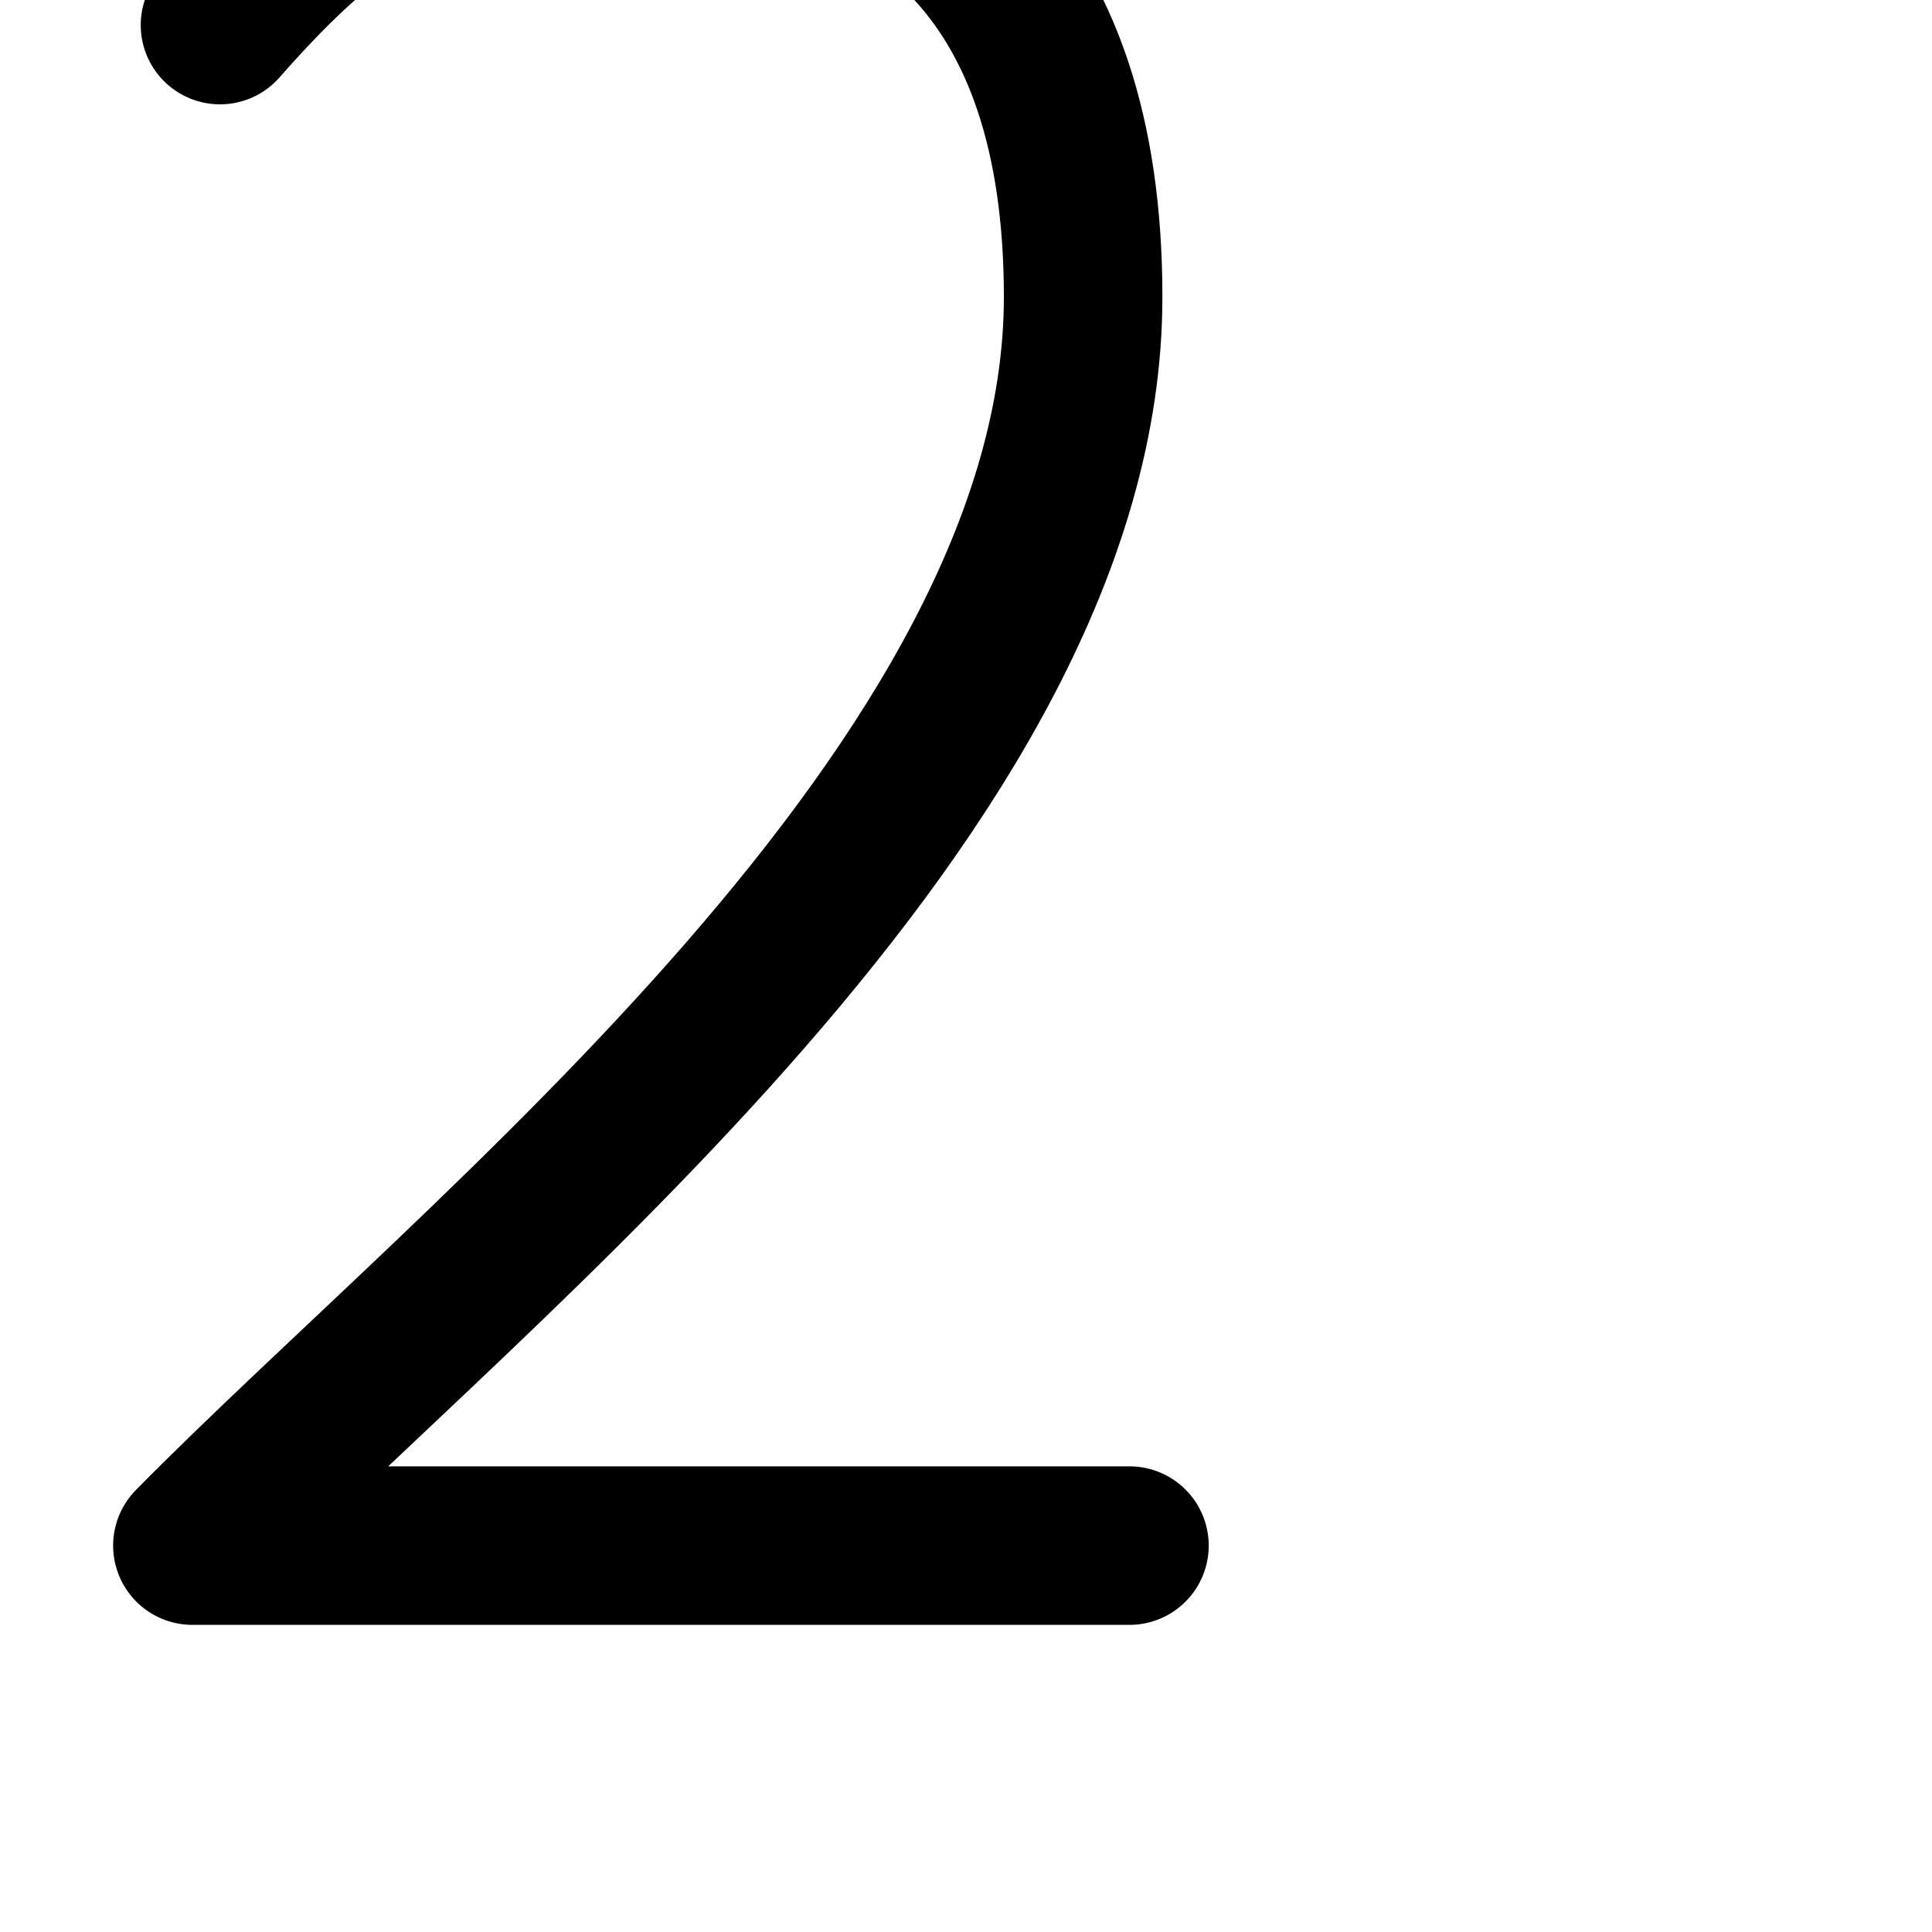
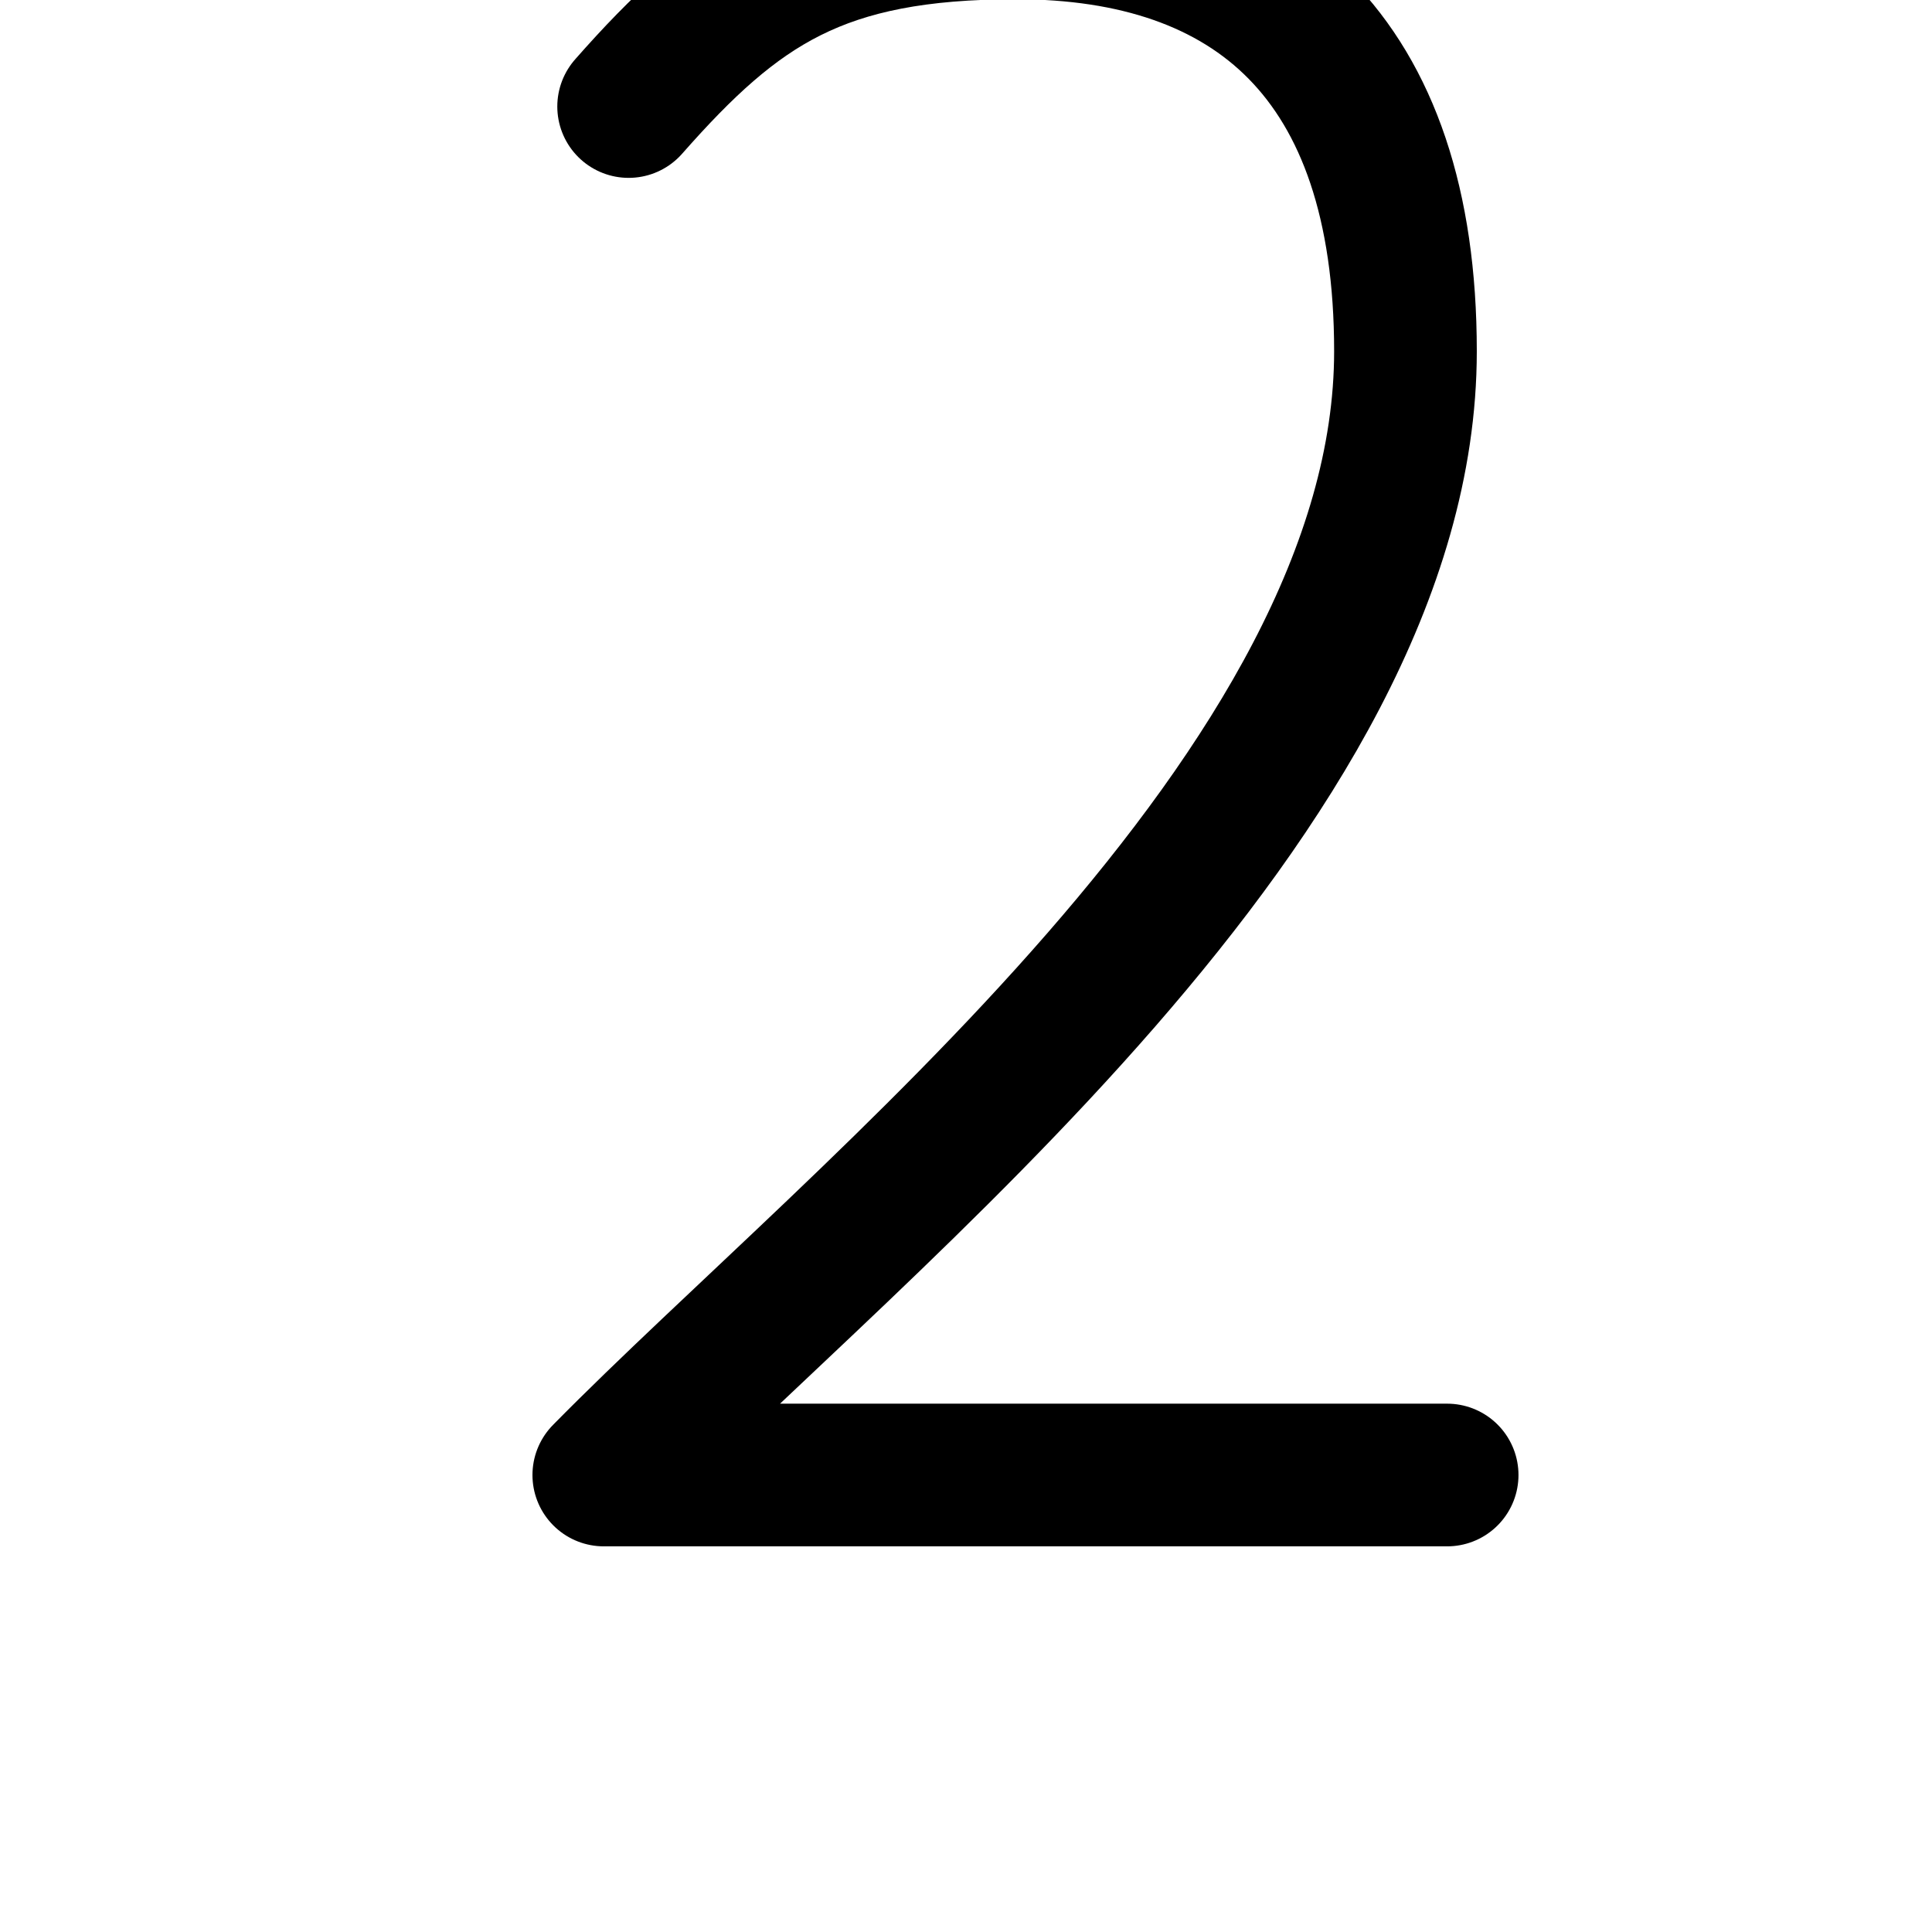
<svg xmlns="http://www.w3.org/2000/svg" version="1.1" viewBox="-10 0 1000 1000" id="svg2" width="1000" height="1000">
  <defs id="defs10" />
  <g id="g4720" transform="matrix(1.0663,0,0,-1.0663,68.33568,1499.684)" style="opacity:0.451" />
  <g transform="matrix(1,0,0,-1,0,1418)" id="g4" />
  <g id="g4720-4" transform="matrix(1.0663,0,0,-1.0663,136.9952,1604.197)" style="opacity:0.451" />
  <g transform="matrix(1,0,0,-1,68.65956,1522.513)" id="g4-5" />
  <g id="g4720-8" transform="matrix(1.0663,0,0,-1.0663,273.677,1612.402)" style="opacity:0.451" />
  <g transform="matrix(1,0,0,-1,205.3414,1530.718)" id="g4-4" />
-   <path style="fill:none;fill-rule:evenodd;stroke:#000000;stroke-width:82.051;stroke-linecap:round;stroke-linejoin:round;stroke-miterlimit:4;stroke-dasharray:none;stroke-opacity:1" d="m 103.867,12.976 c 62.015,-70.403 109.632,-102.719 222.859,-102.719 136.288,0 223.902,73.788 223.902,243.459 0,252.912 -313.02,495.902 -461.046,646.284 H 574.603" id="path4139" />
+   <path style="fill:none;fill-rule:evenodd;stroke:#000000;stroke-width:73.846;stroke-linecap:round;stroke-linejoin:round;stroke-miterlimit:4;stroke-dasharray:none;stroke-opacity:1" d="M 315.38,55.14 C 371.193,-8.222 414.048,-37.307 515.953,-37.307 c 122.66,0 201.512,66.409 201.512,219.113 0,227.621 -281.718,446.312 -414.941,581.655 h 436.517" id="path4139" />
</svg>
